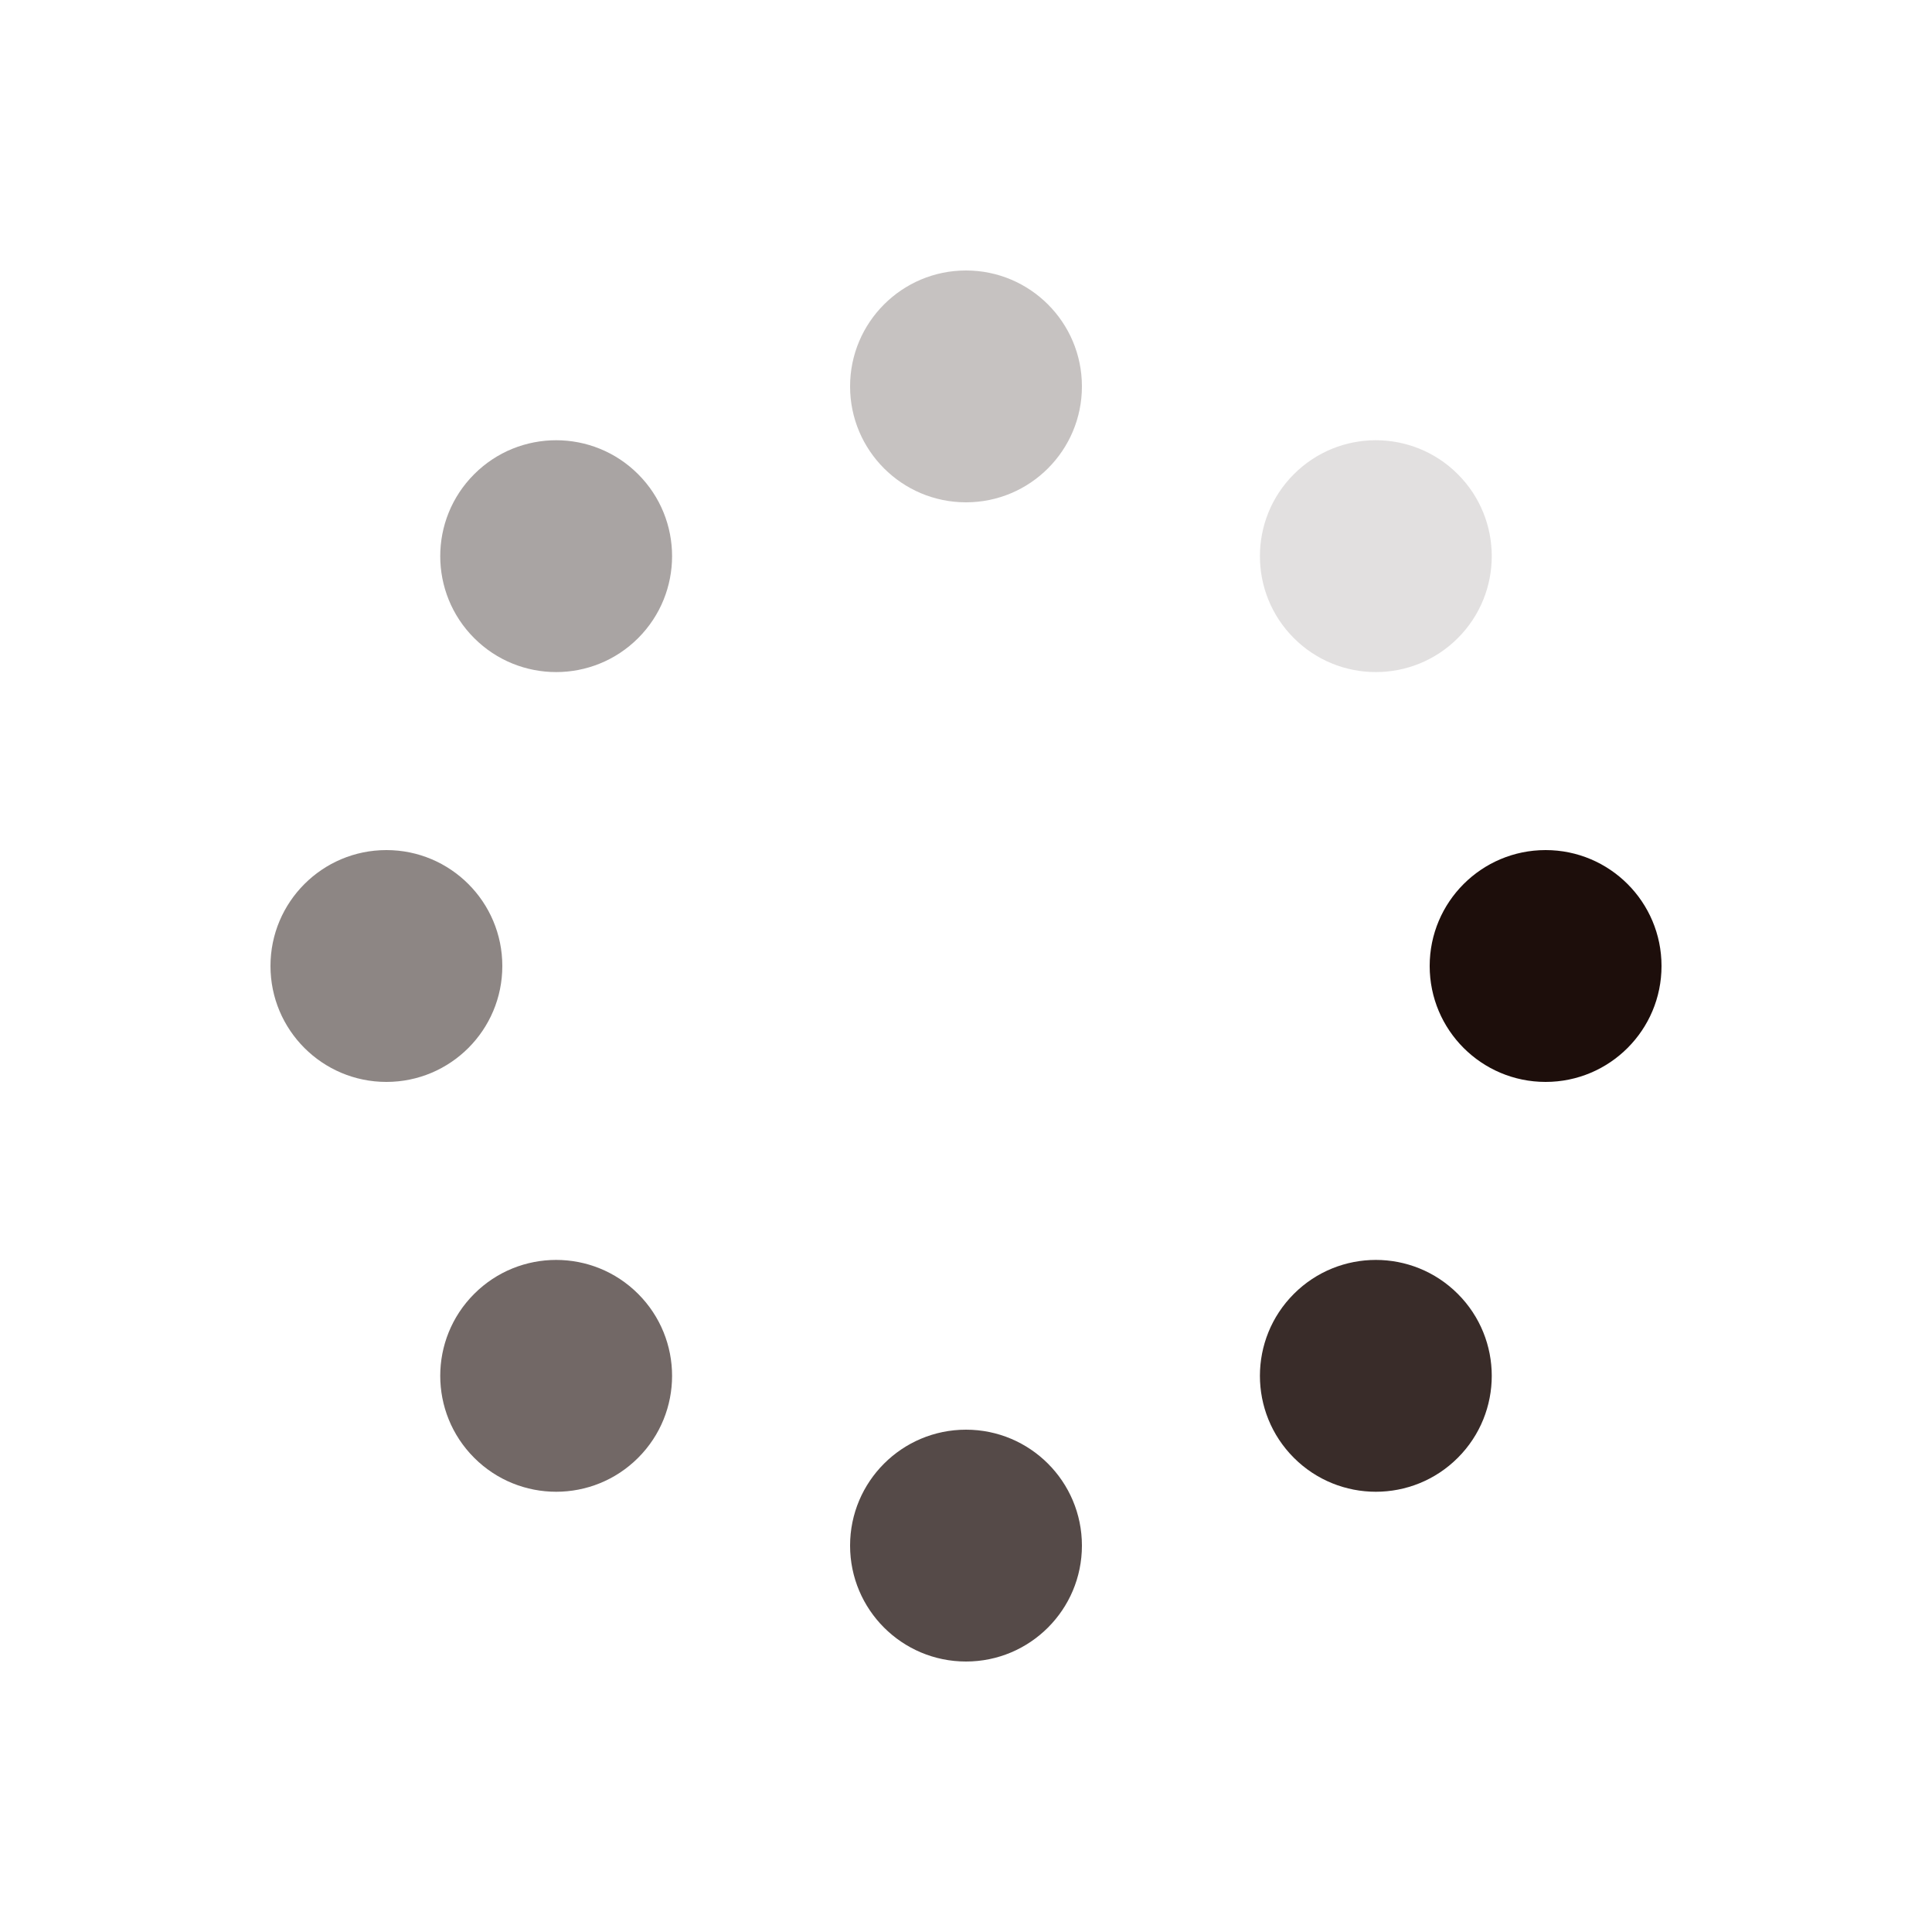
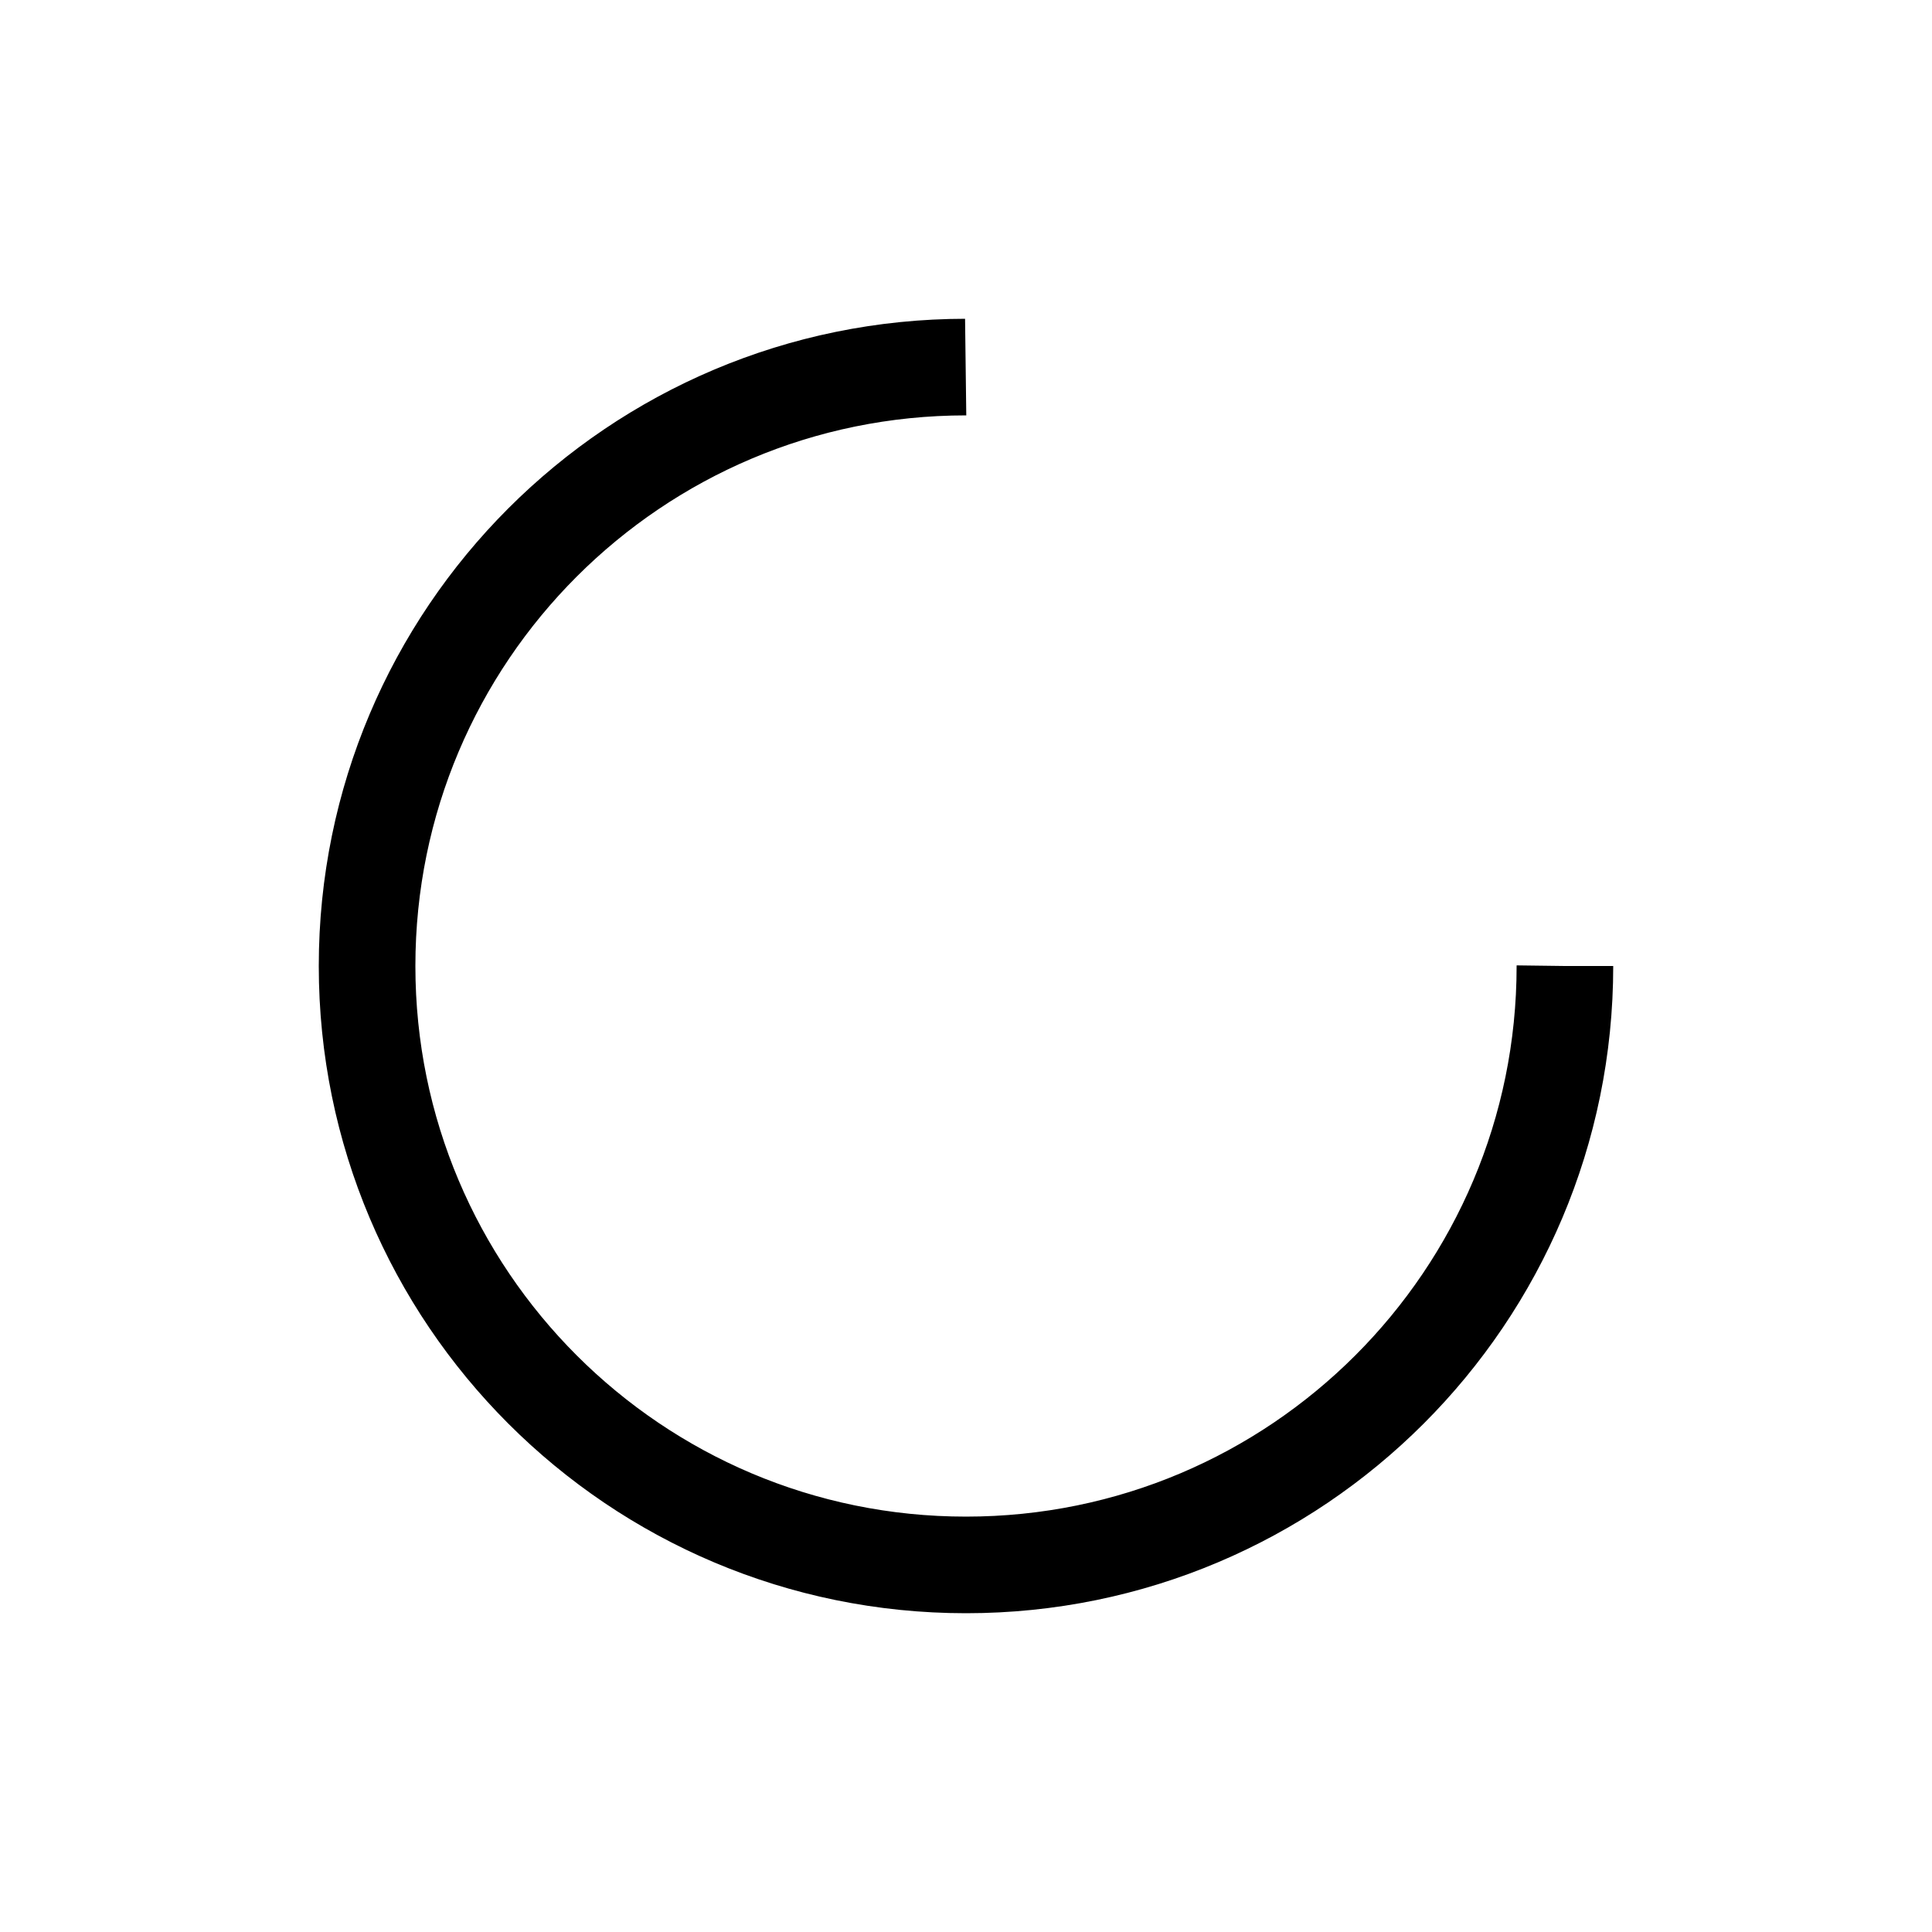
- <svg xmlns="http://www.w3.org/2000/svg" style="margin: auto; background: none; display: block; shape-rendering: auto;" width="200px" height="200px" viewBox="0 0 100 100" preserveAspectRatio="xMidYMid">
-   <g transform="translate(80,50)">
-     <g transform="rotate(0)">
-       <circle cx="0" cy="0" r="6" fill="#1d0e0b" fill-opacity="1">
-         <animateTransform attributeName="transform" type="scale" begin="-0.875s" values="1.5 1.5;1 1" keyTimes="0;1" dur="1s" repeatCount="indefinite" />
-         <animate attributeName="fill-opacity" keyTimes="0;1" dur="1s" repeatCount="indefinite" values="1;0" begin="-0.875s" />
-       </circle>
-     </g>
-   </g>
-   <g transform="translate(71.2132,71.2132)">
-     <g transform="rotate(45)">
-       <circle cx="0" cy="0" r="6" fill="#1d0e0b" fill-opacity="0.875">
-         <animateTransform attributeName="transform" type="scale" begin="-0.75s" values="1.5 1.5;1 1" keyTimes="0;1" dur="1s" repeatCount="indefinite" />
-         <animate attributeName="fill-opacity" keyTimes="0;1" dur="1s" repeatCount="indefinite" values="1;0" begin="-0.75s" />
-       </circle>
-     </g>
-   </g>
-   <g transform="translate(50,80)">
-     <g transform="rotate(90)">
-       <circle cx="0" cy="0" r="6" fill="#1d0e0b" fill-opacity="0.75">
-         <animateTransform attributeName="transform" type="scale" begin="-0.625s" values="1.5 1.5;1 1" keyTimes="0;1" dur="1s" repeatCount="indefinite" />
-         <animate attributeName="fill-opacity" keyTimes="0;1" dur="1s" repeatCount="indefinite" values="1;0" begin="-0.625s" />
-       </circle>
-     </g>
-   </g>
-   <g transform="translate(28.7868,71.2132)">
-     <g transform="rotate(135)">
-       <circle cx="0" cy="0" r="6" fill="#1d0e0b" fill-opacity="0.625">
-         <animateTransform attributeName="transform" type="scale" begin="-0.5s" values="1.5 1.5;1 1" keyTimes="0;1" dur="1s" repeatCount="indefinite" />
-         <animate attributeName="fill-opacity" keyTimes="0;1" dur="1s" repeatCount="indefinite" values="1;0" begin="-0.5s" />
-       </circle>
-     </g>
-   </g>
-   <g transform="translate(20,50)">
-     <g transform="rotate(180)">
-       <circle cx="0" cy="0" r="6" fill="#1d0e0b" fill-opacity="0.5">
-         <animateTransform attributeName="transform" type="scale" begin="-0.375s" values="1.5 1.5;1 1" keyTimes="0;1" dur="1s" repeatCount="indefinite" />
-         <animate attributeName="fill-opacity" keyTimes="0;1" dur="1s" repeatCount="indefinite" values="1;0" begin="-0.375s" />
-       </circle>
-     </g>
-   </g>
-   <g transform="translate(28.7868,28.7868)">
-     <g transform="rotate(225)">
-       <circle cx="0" cy="0" r="6" fill="#1d0e0b" fill-opacity="0.375">
-         <animateTransform attributeName="transform" type="scale" begin="-0.25s" values="1.5 1.5;1 1" keyTimes="0;1" dur="1s" repeatCount="indefinite" />
-         <animate attributeName="fill-opacity" keyTimes="0;1" dur="1s" repeatCount="indefinite" values="1;0" begin="-0.25s" />
-       </circle>
-     </g>
-   </g>
-   <g transform="translate(50,20)">
-     <g transform="rotate(270)">
-       <circle cx="0" cy="0" r="6" fill="#1d0e0b" fill-opacity="0.25">
-         <animateTransform attributeName="transform" type="scale" begin="-0.125s" values="1.5 1.5;1 1" keyTimes="0;1" dur="1s" repeatCount="indefinite" />
-         <animate attributeName="fill-opacity" keyTimes="0;1" dur="1s" repeatCount="indefinite" values="1;0" begin="-0.125s" />
-       </circle>
-     </g>
-   </g>
-   <g transform="translate(71.2132,28.7868)">
-     <g transform="rotate(315)">
-       <circle cx="0" cy="0" r="6" fill="#1d0e0b" fill-opacity="0.125">
-         <animateTransform attributeName="transform" type="scale" begin="0s" values="1.5 1.5;1 1" keyTimes="0;1" dur="1s" repeatCount="indefinite" />
-         <animate attributeName="fill-opacity" keyTimes="0;1" dur="1s" repeatCount="indefinite" values="1;0" begin="0s" />
-       </circle>
-     </g>
-   </g>
+ <svg xmlns="http://www.w3.org/2000/svg" style="margin: auto; background: rgb(255, 255, 255); display: block; shape-rendering: auto;" width="200px" height="200px" viewBox="0 0 100 100" preserveAspectRatio="xMidYMid">
+   <circle cx="50" cy="50" fill="none" stroke="#000000" stroke-width="5" r="31" stroke-dasharray="146.084 50.695">
+     <animateTransform attributeName="transform" type="rotate" repeatCount="indefinite" dur="1s" values="0 50 50;360 50 50" keyTimes="0;1" />
+   </circle>
</svg>
